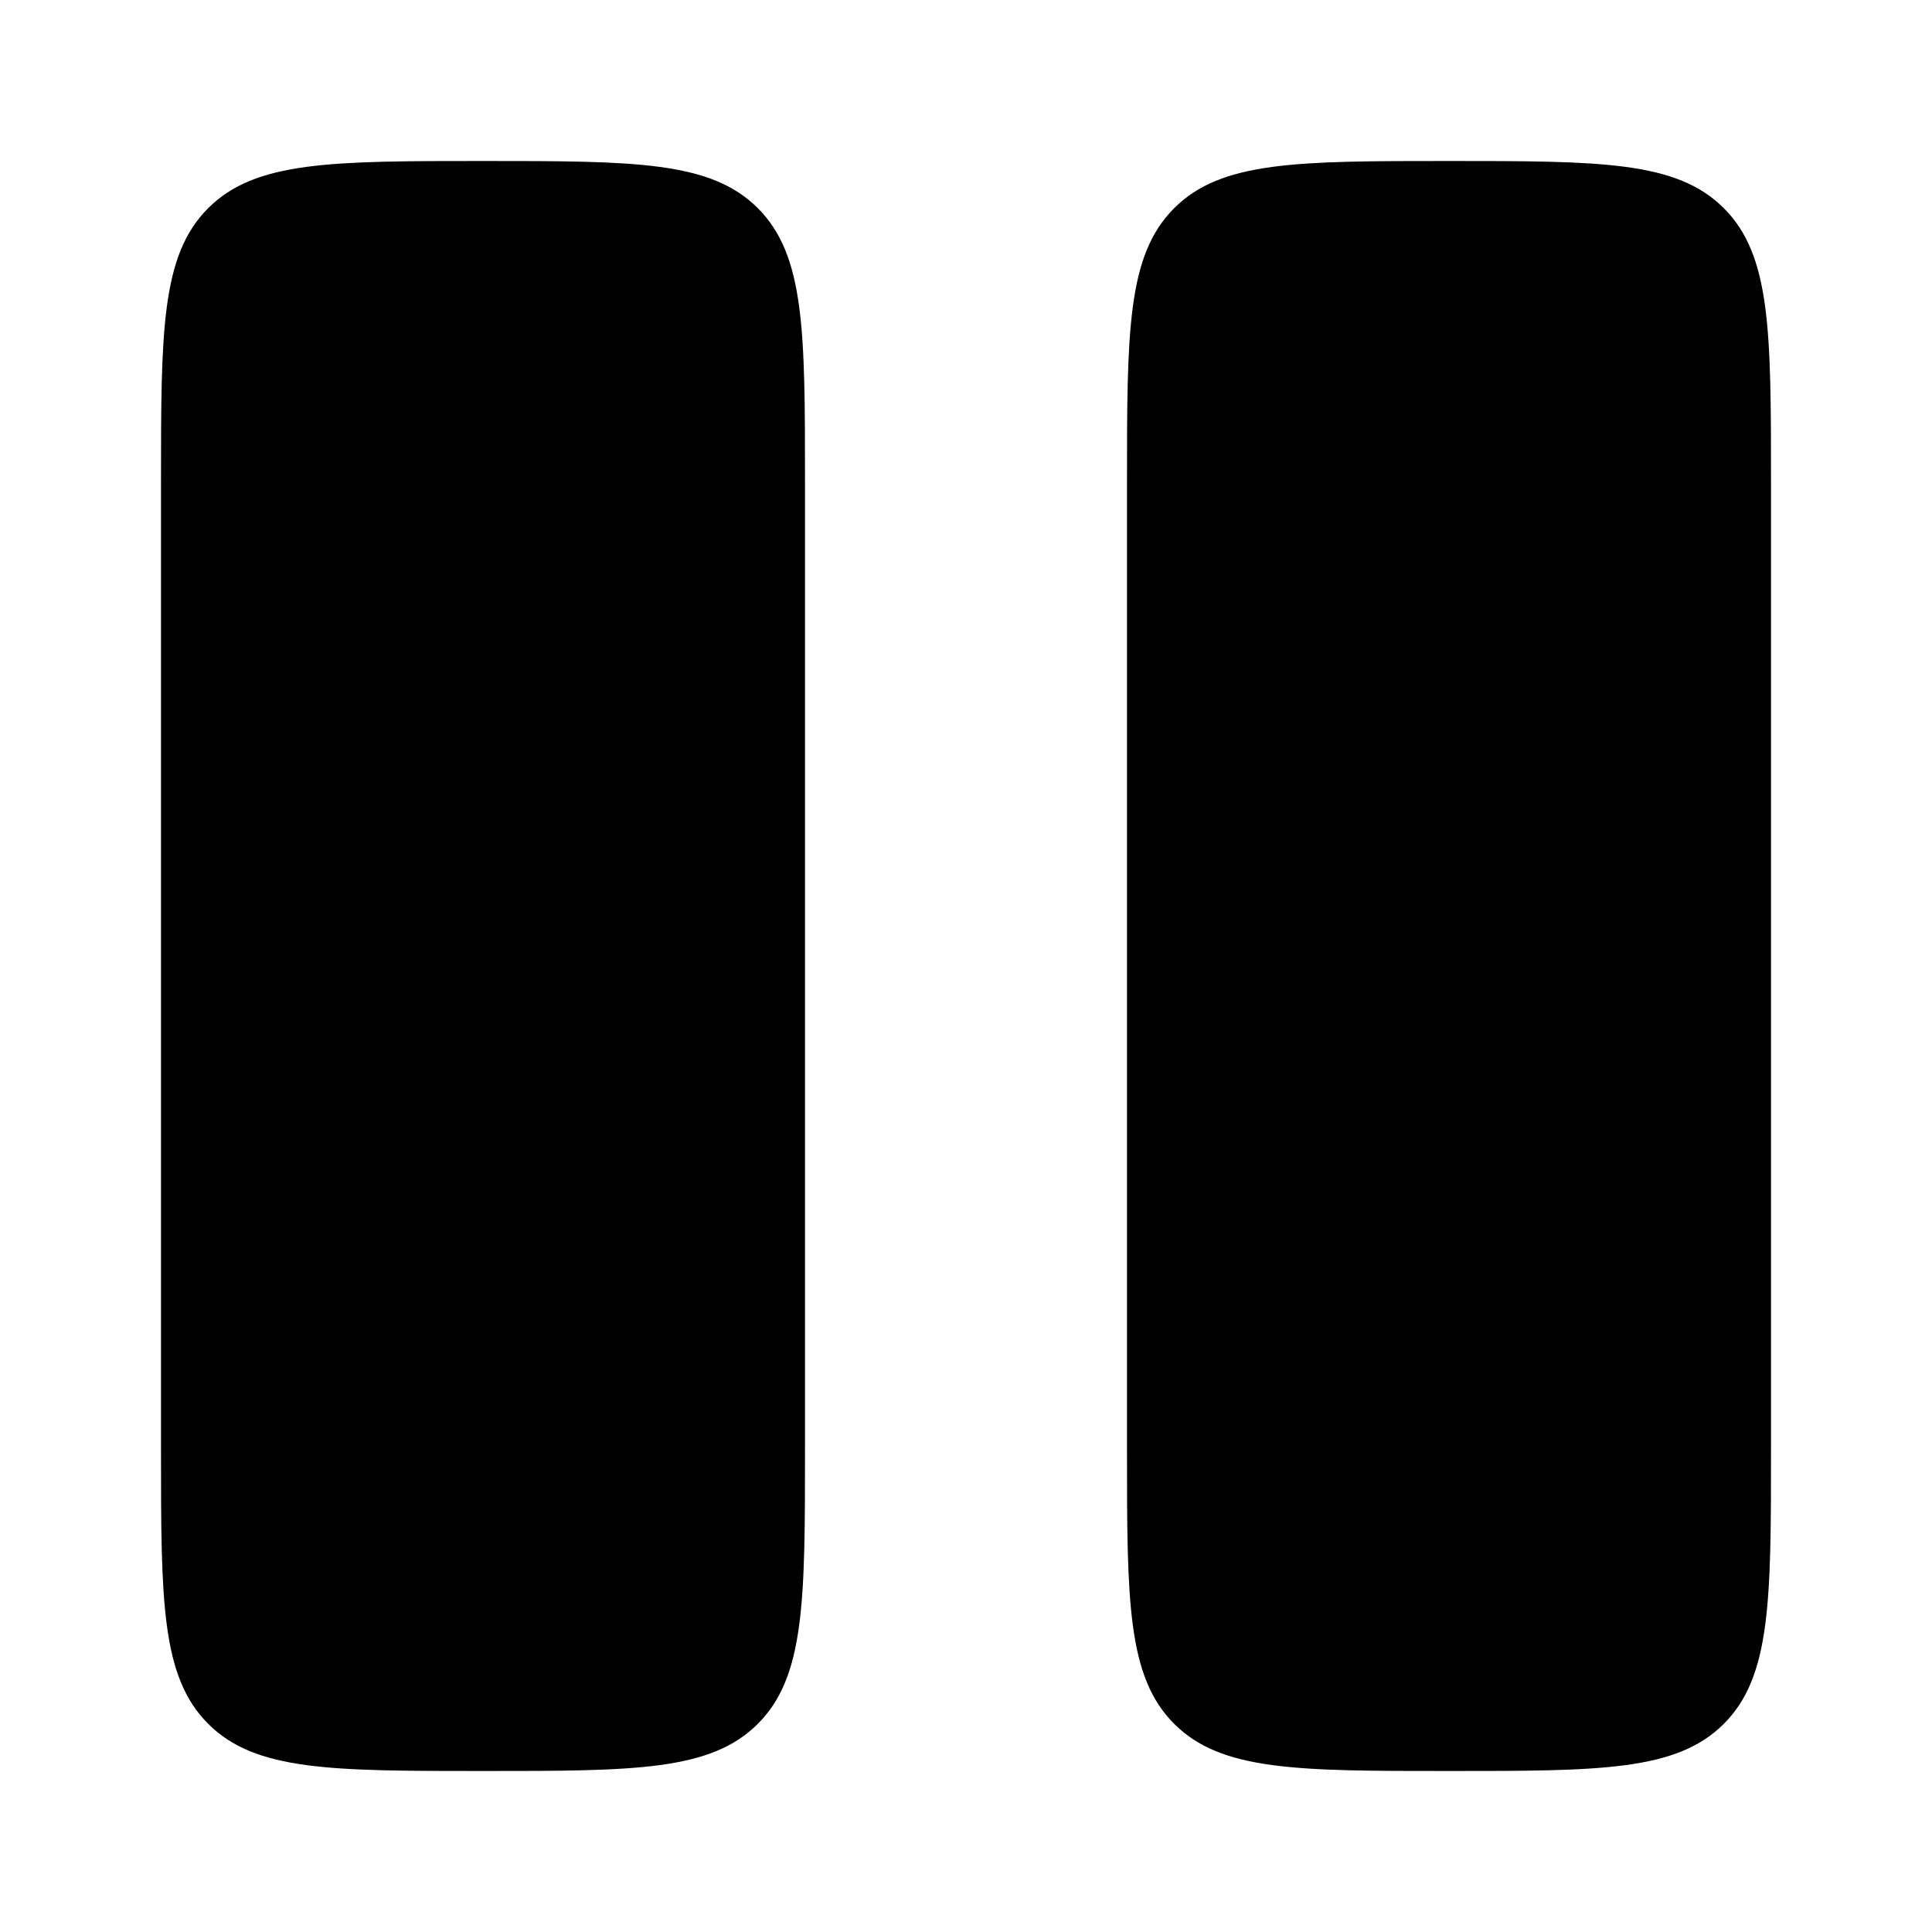
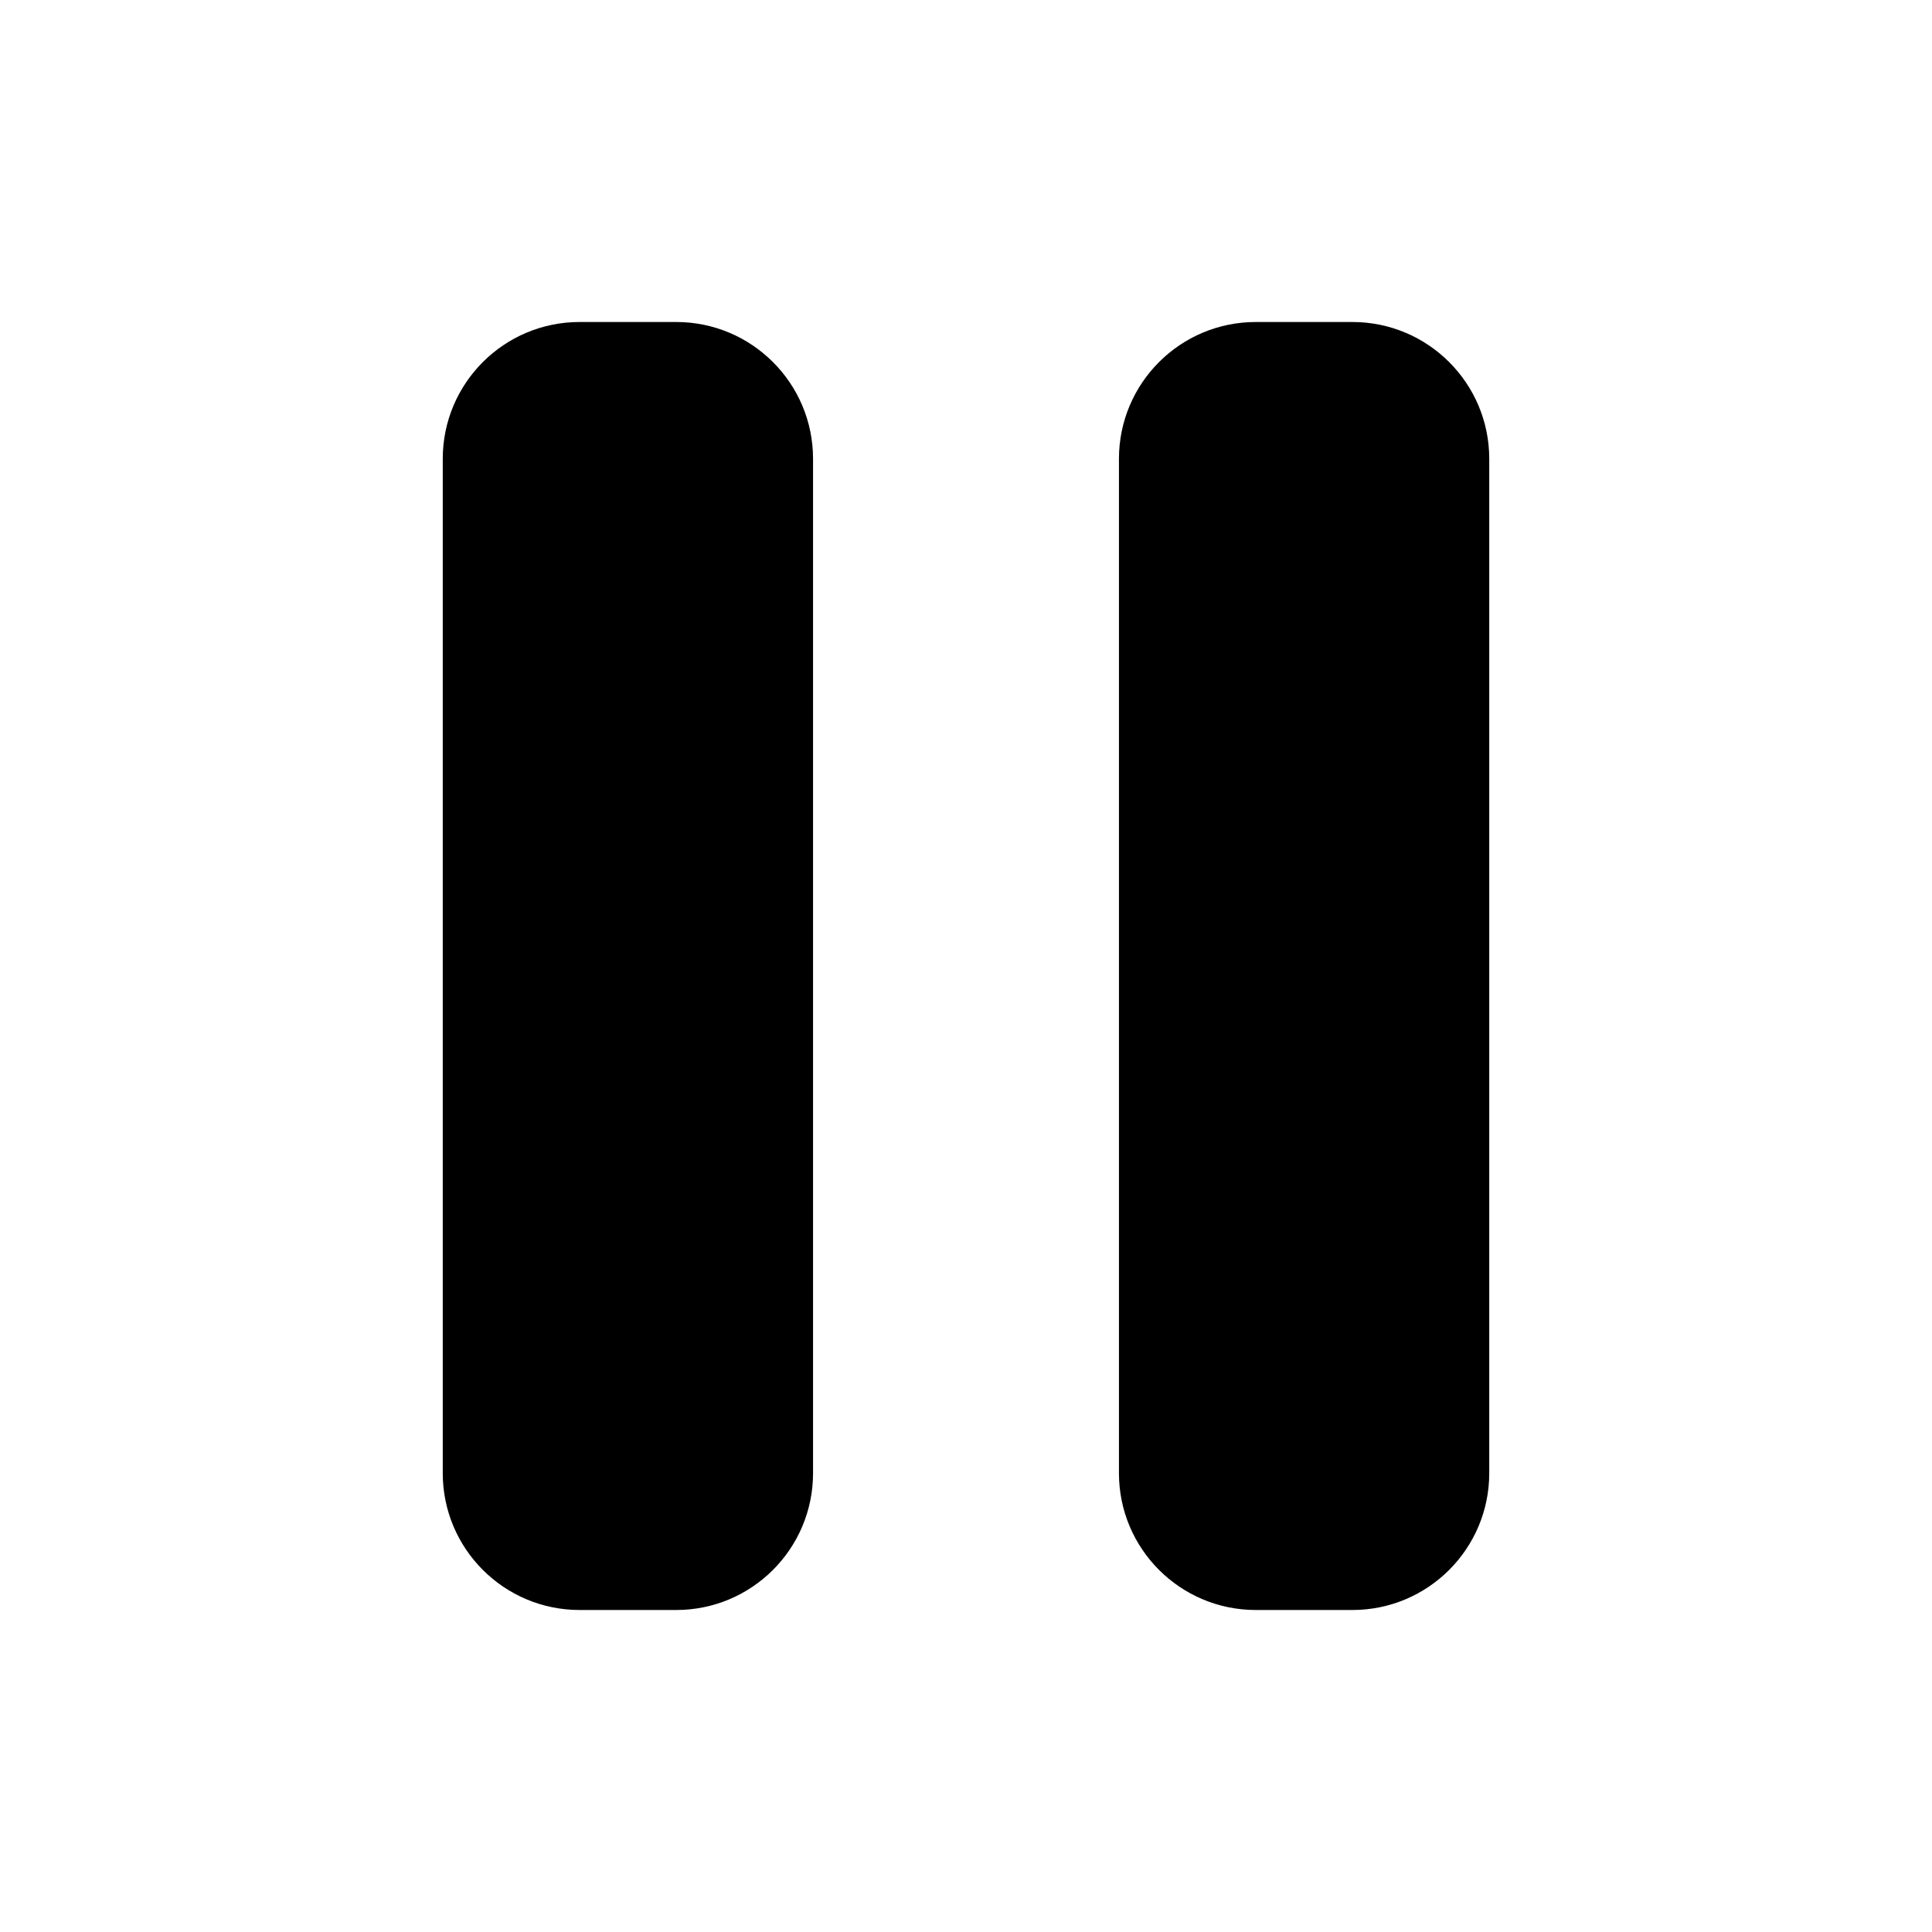
<svg xmlns="http://www.w3.org/2000/svg" viewBox="0 0 24 24">
  <g fill="currentColor">
-     <path d="M2 6C2 4.114 2 3.172 2.586 2.586C3.172 2 4.114 2 6 2C7.886 2 8.828 2 9.414 2.586C10 3.172 10 4.114 10 6V18C10 19.886 10 20.828 9.414 21.414C8.828 22 7.886 22 6 22C4.114 22 3.172 22 2.586 21.414C2 20.828 2 19.886 2 18V6Z" />
-     <path d="M14 6C14 4.114 14 3.172 14.586 2.586C15.172 2 16.114 2 18 2C19.886 2 20.828 2 21.414 2.586C22 3.172 22 4.114 22 6V18C22 19.886 22 20.828 21.414 21.414C20.828 22 19.886 22 18 22C16.114 22 15.172 22 14.586 21.414C14 20.828 14 19.886 14 18V6Z" />
+     <rect x="5.5" y="4" width="4.6" height="16" rx="1.7" />
+     <rect x="13.9" y="4" width="4.6" height="16" rx="1.7" />
  </g>
</svg>
